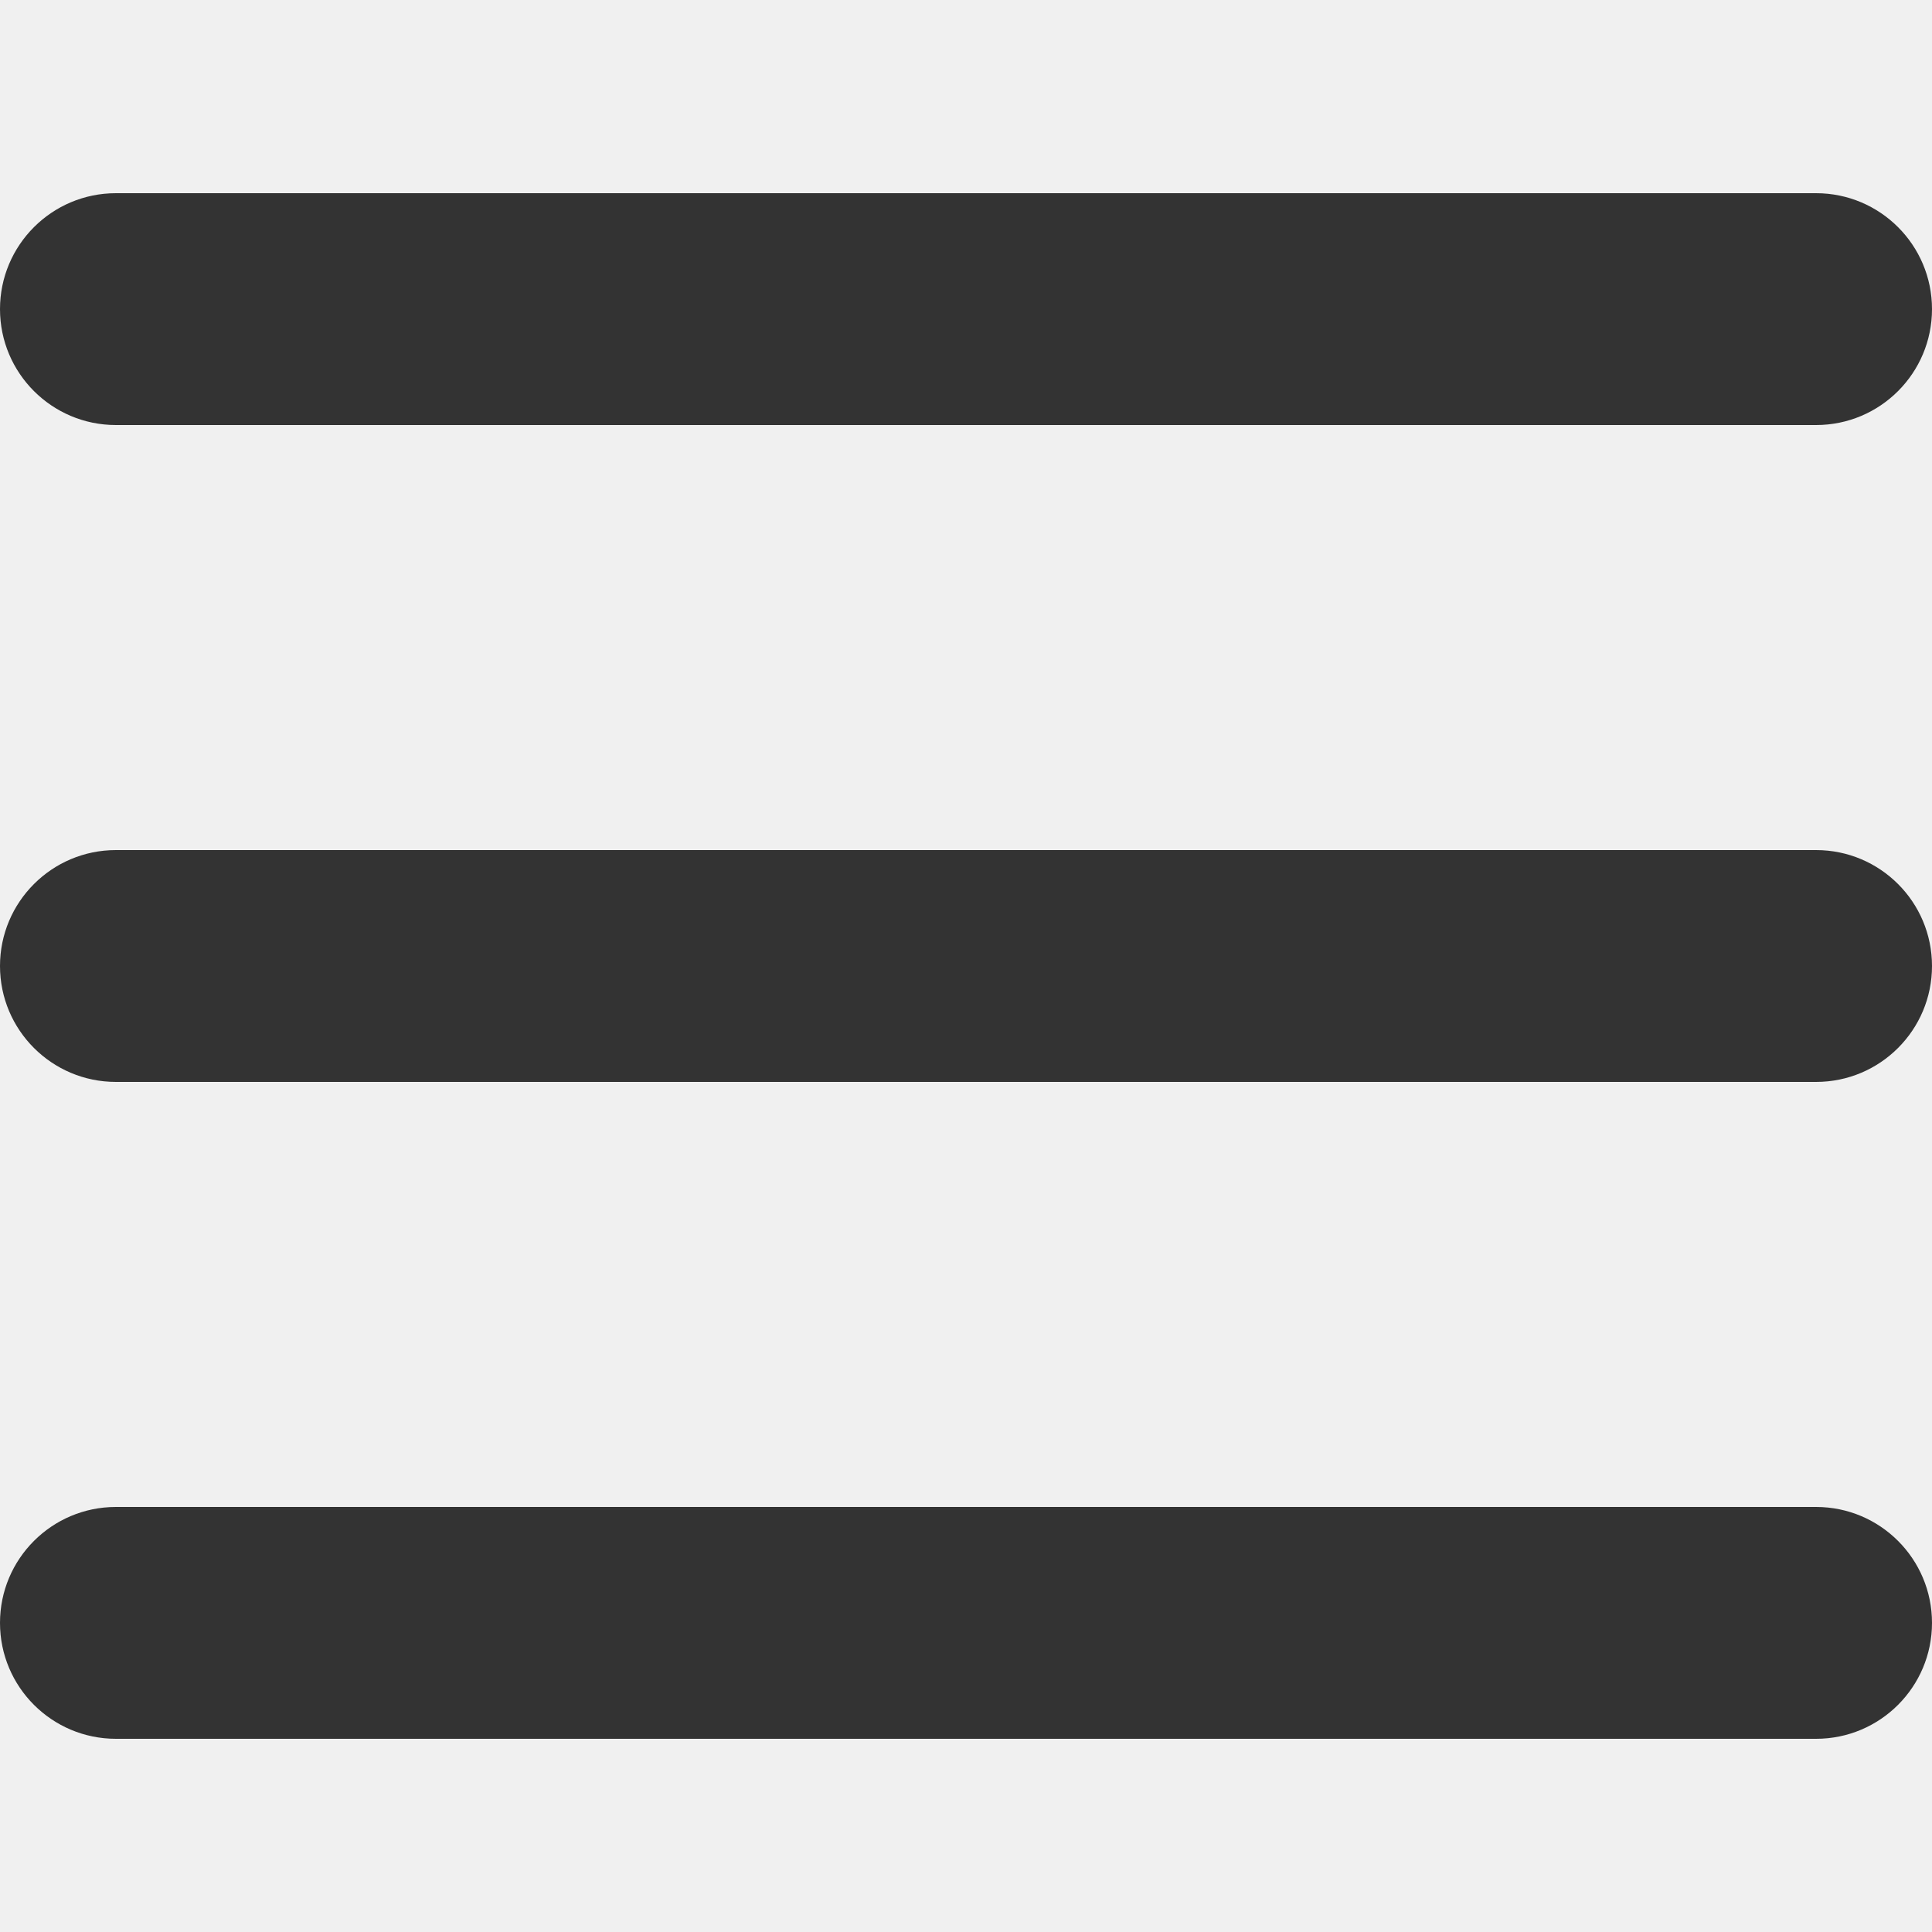
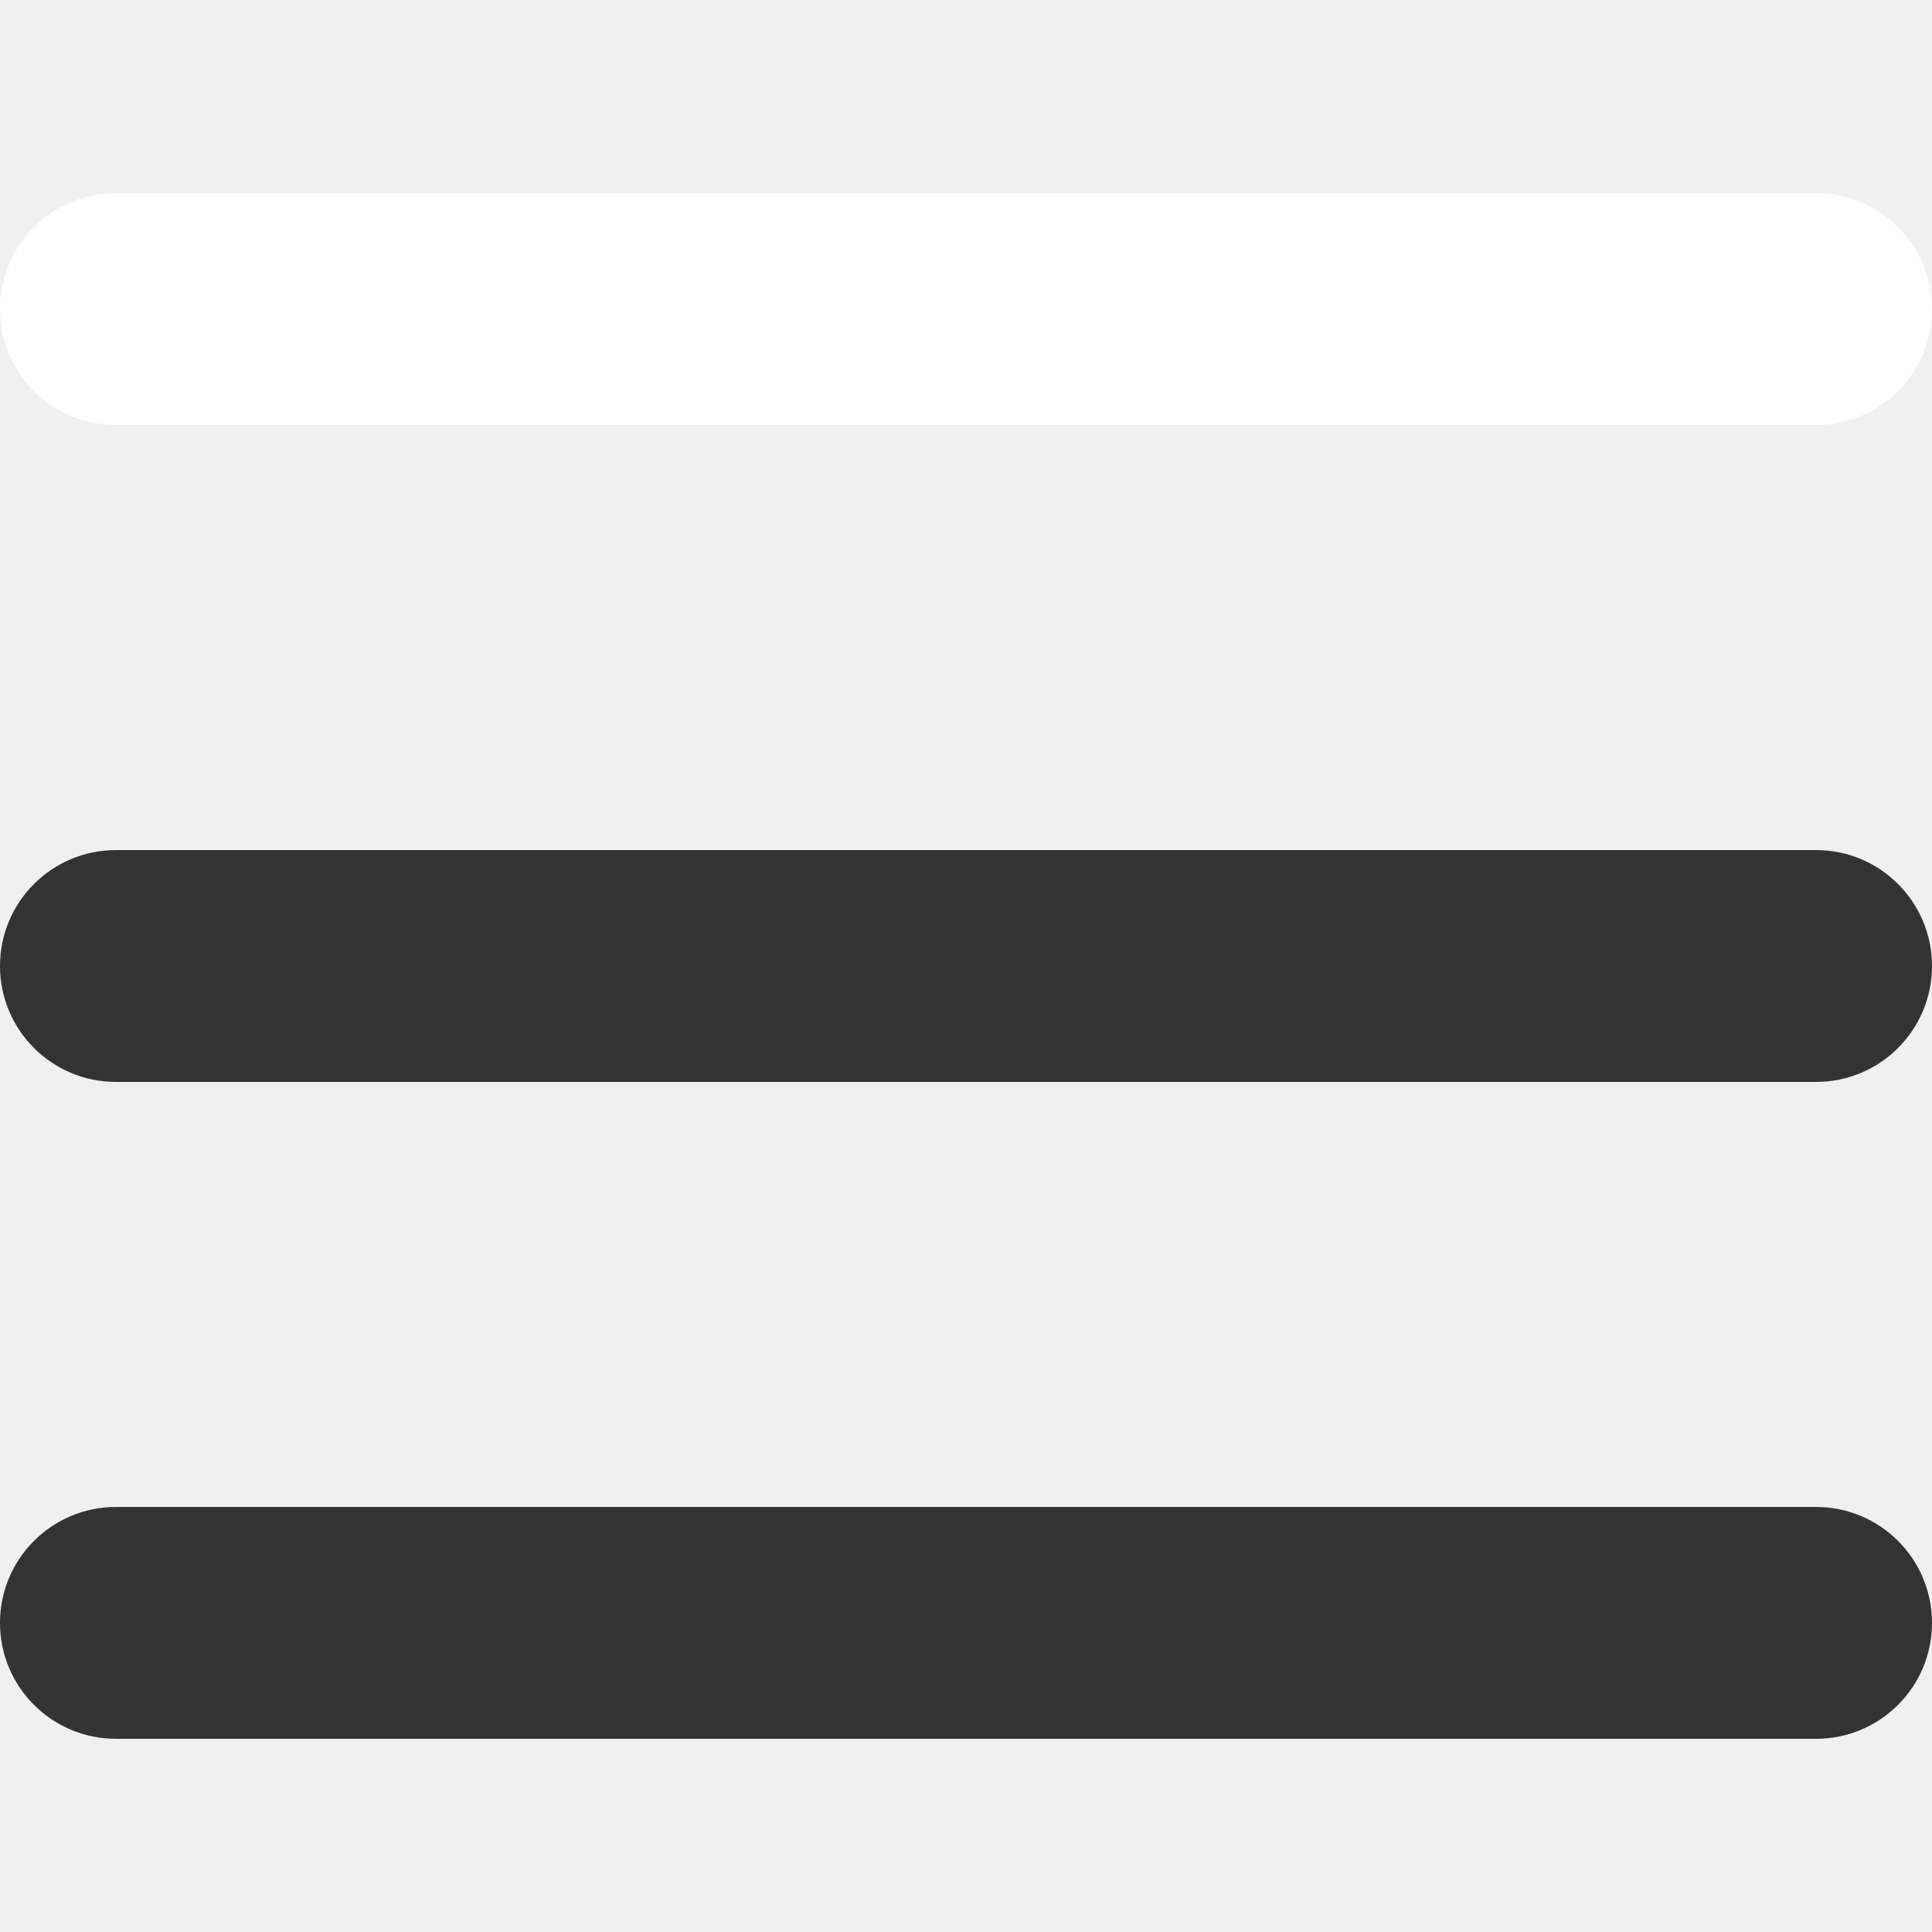
<svg viewBox="0 0 100 80" width="30" height="30">
-   <rect width="100" height="12" rx="6" fill="#333333" />
+   <rect width="100" height="12" rx="6" fill="#ffffff" />
  <rect y="34" width="100" height="12" rx="6" fill="#333333" />
  <rect y="68" width="100" height="12" rx="6" fill="#333333" />
</svg>
